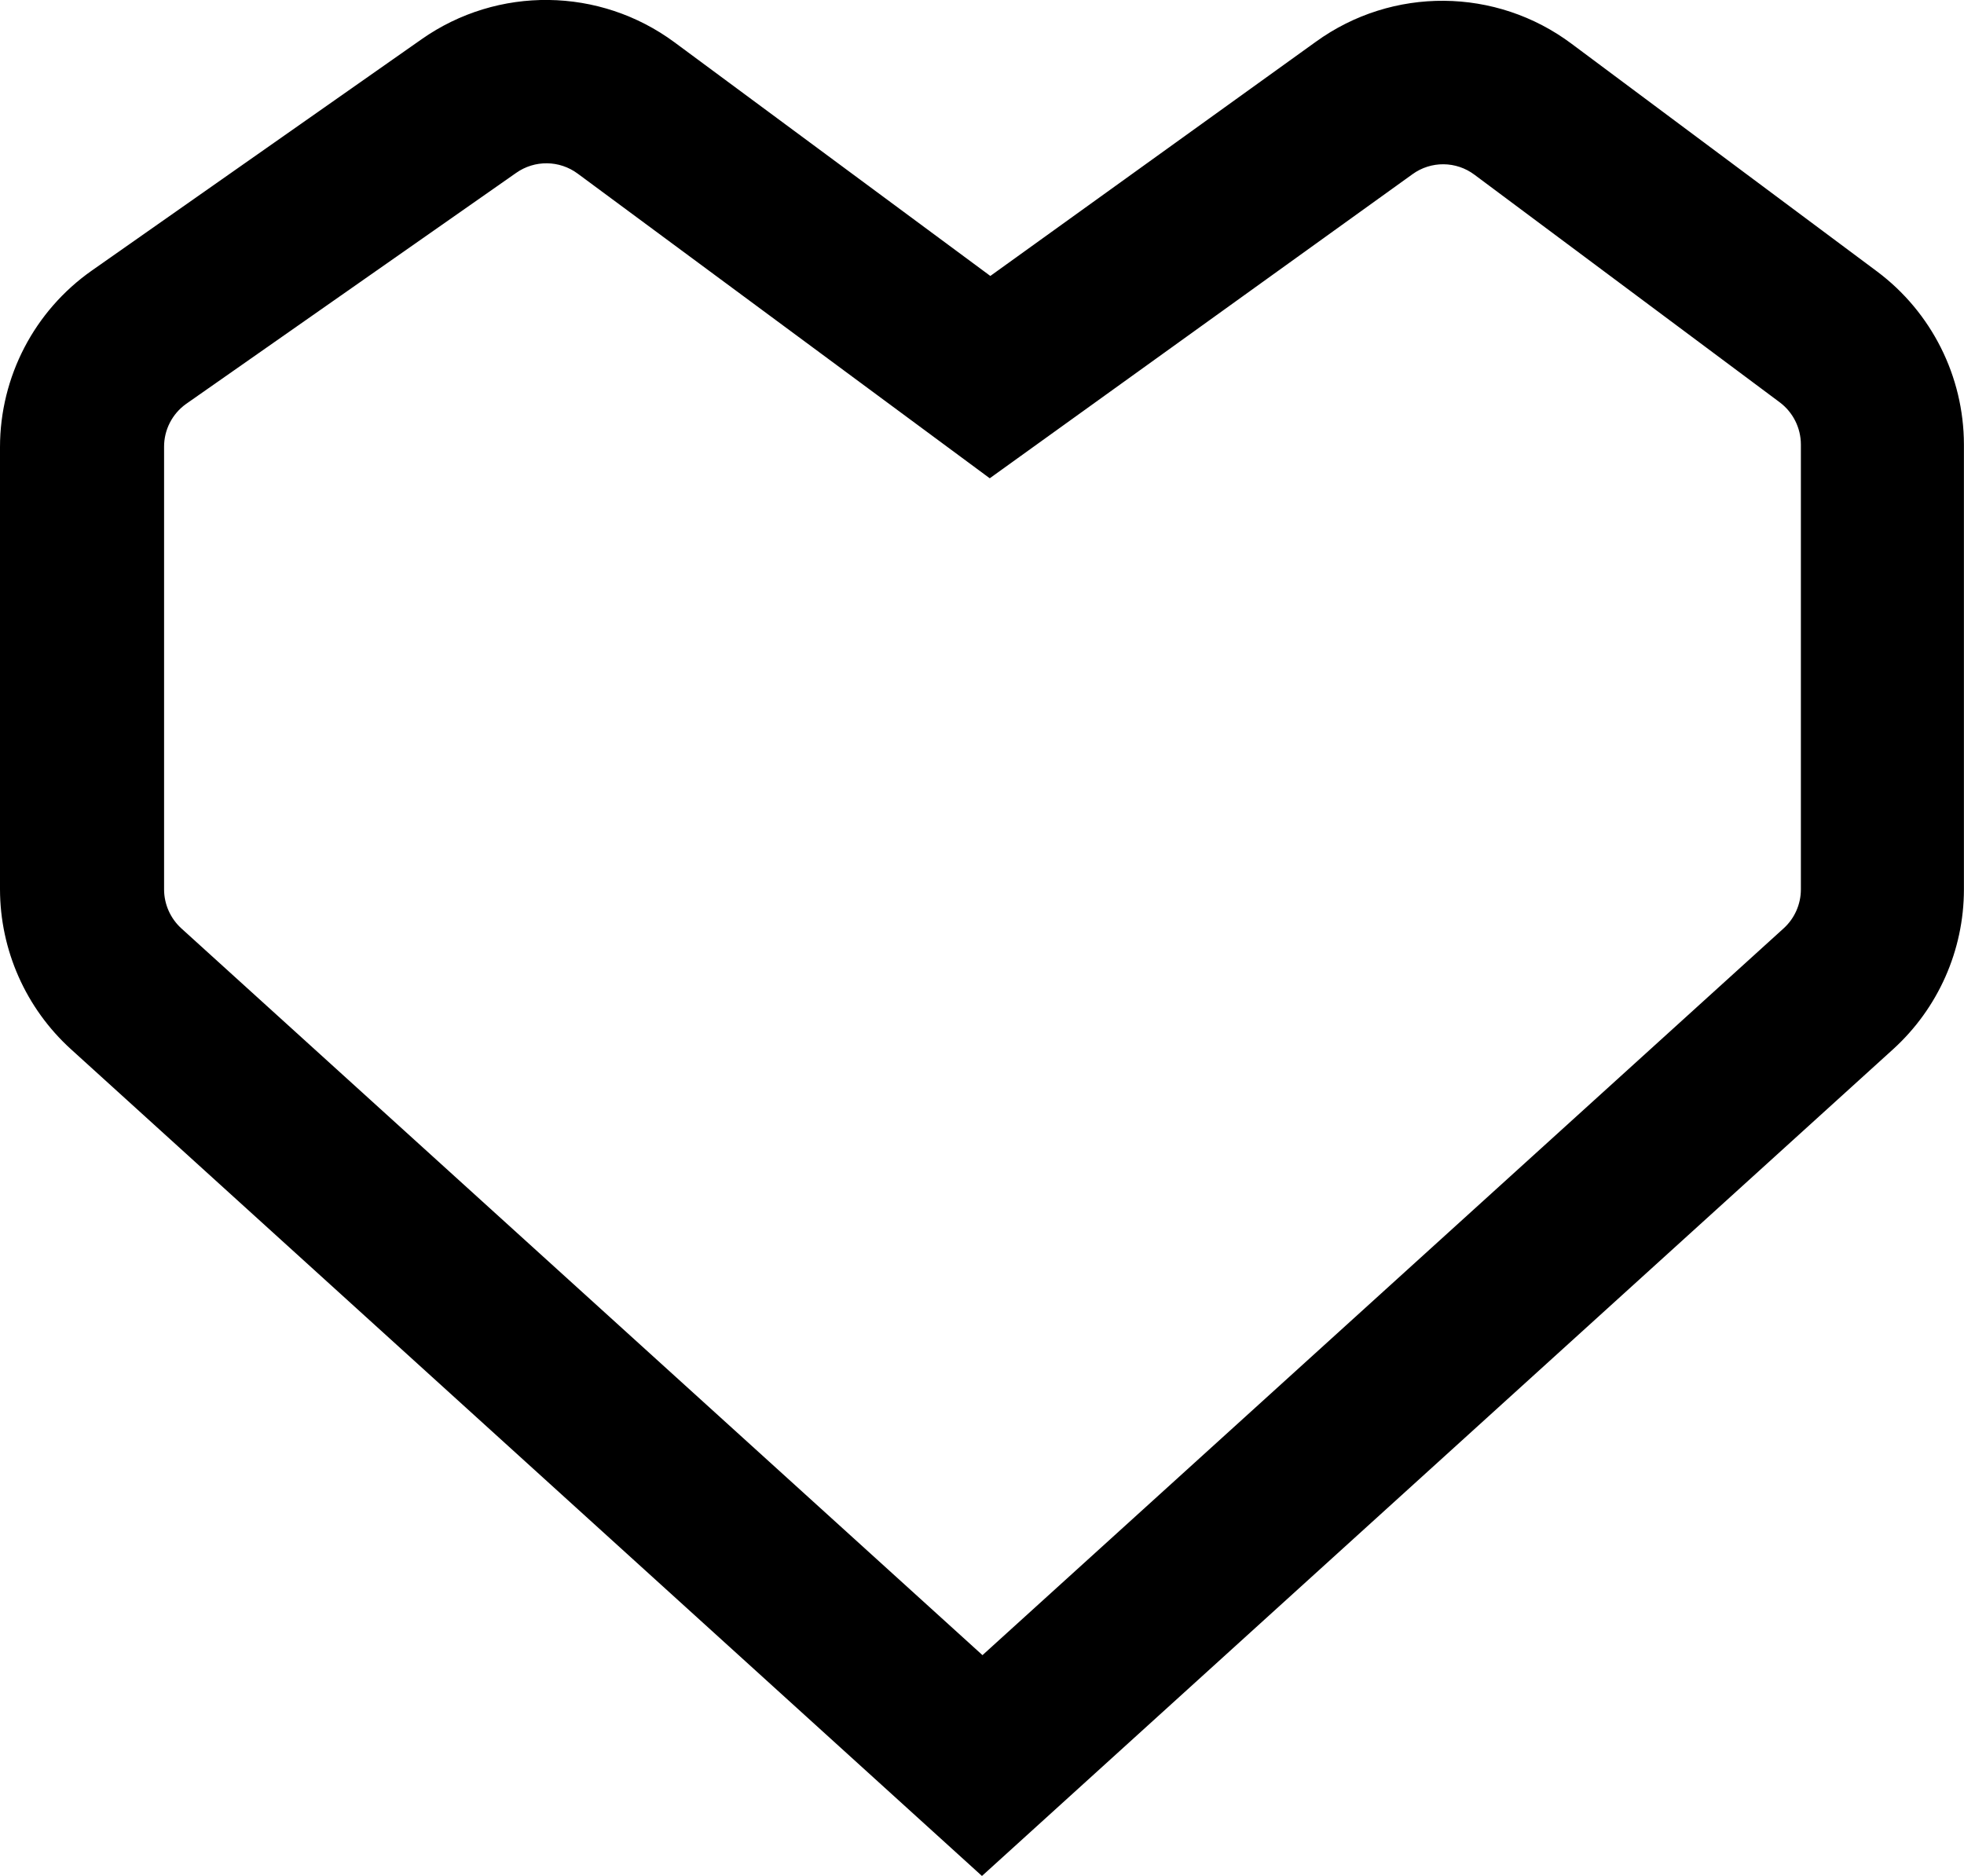
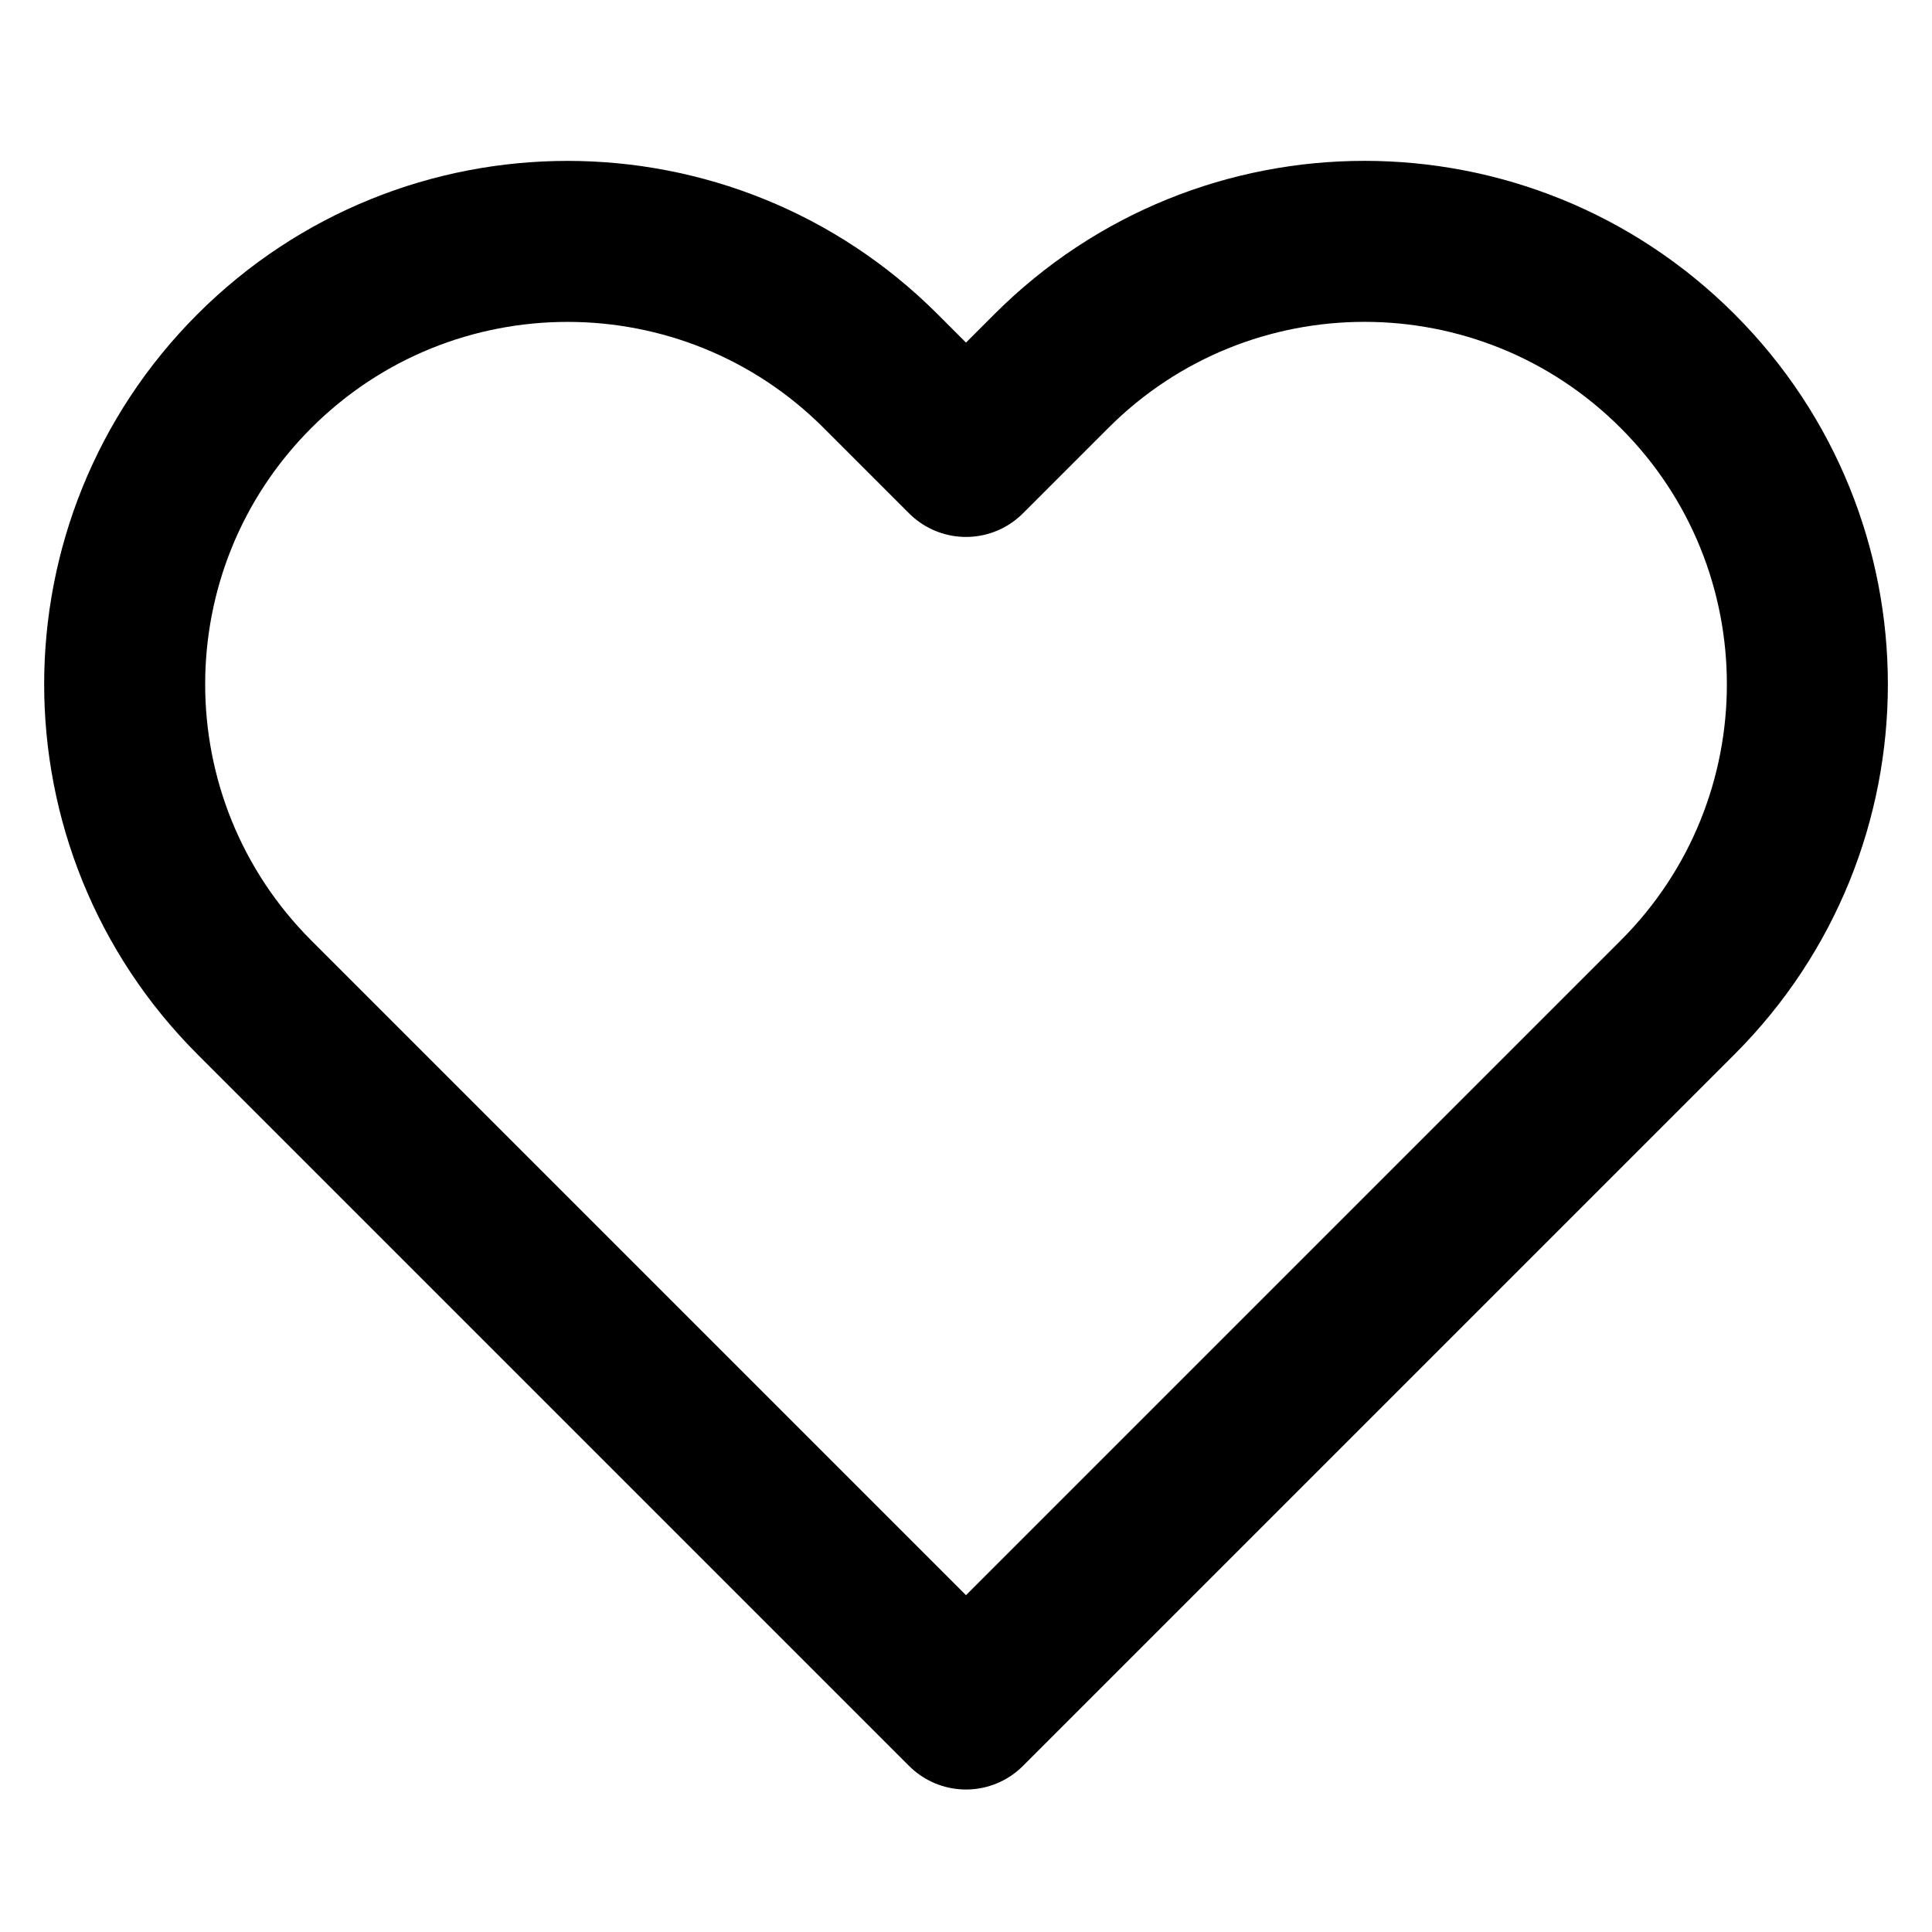
- <svg xmlns="http://www.w3.org/2000/svg" width="26.753" height="25.554" viewBox="0 0 26.753 25.554">
-   <path id="heart-icon-empty_1_" d="M577.486,25.564,565.074,14.3a2.949,2.949,0,0,1-.964-2.176V6.1a2.94,2.94,0,0,1,1.253-2.406L569.852.545A2.947,2.947,0,0,1,573.3.588l4.3,3.181,4.434-3.19a2.939,2.939,0,0,1,3.486.029l4.159,3.1a2.951,2.951,0,0,1,1.183,2.356v6.063A2.945,2.945,0,0,1,589.9,14.3ZM566.645,5.512a.715.715,0,0,0-.3.585v6.029a.72.72,0,0,0,.235.53l10.913,9.9,10.913-9.9a.717.717,0,0,0,.235-.529V6.064a.72.72,0,0,0-.287-.573l-4.158-3.1a.711.711,0,0,0-.847-.007l-5.757,4.141-5.613-4.15a.715.715,0,0,0-.838-.01Z" transform="translate(-564.11 -0.01)" />
+ <svg xmlns="http://www.w3.org/2000/svg" viewBox="0 0 24 24" fill="none" stroke="currentColor" stroke-width="2" stroke-linecap="round" stroke-linejoin="round" aria-hidden="true">
+   <path d="M20.84 4.61a5.5 5.5 0 0 0-7.78 0L12 5.67l-1.06-1.06a5.5 5.5 0 0 0-7.78 7.78l1.06 1.06L12 21.23l7.78-7.78 1.06-1.06a5.5 5.5 0 0 0 0-7.78z" />
</svg>
